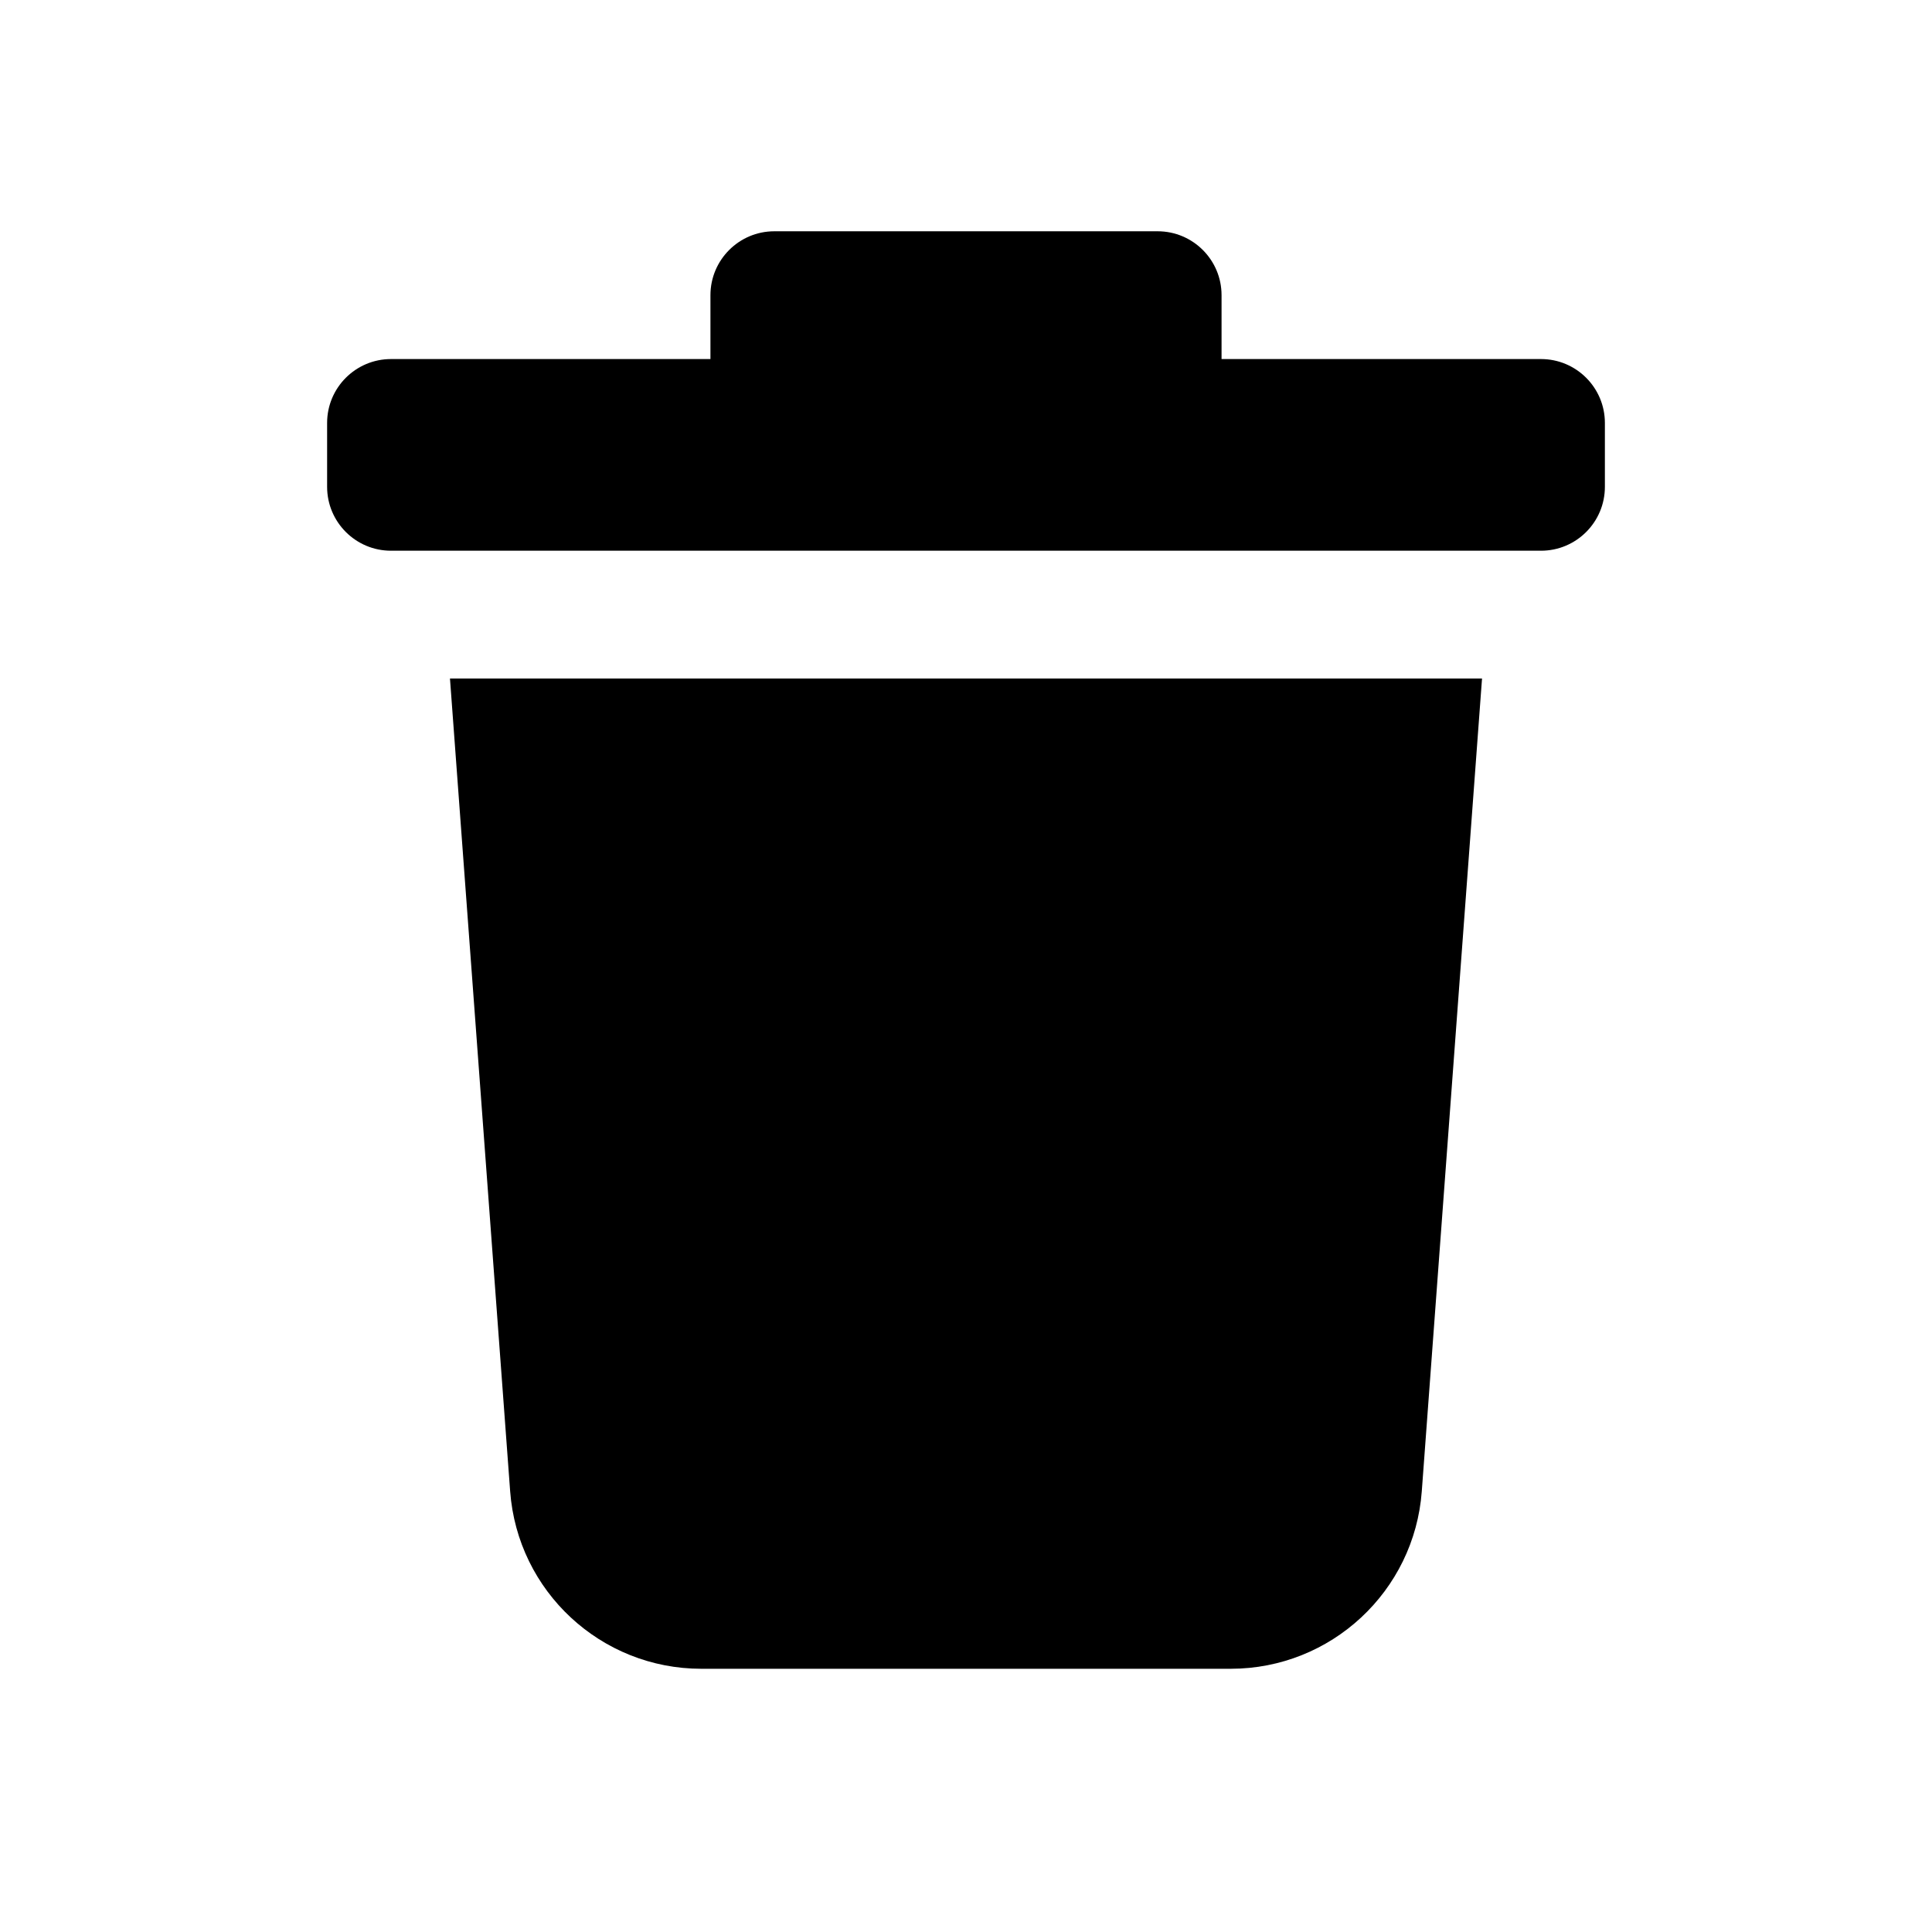
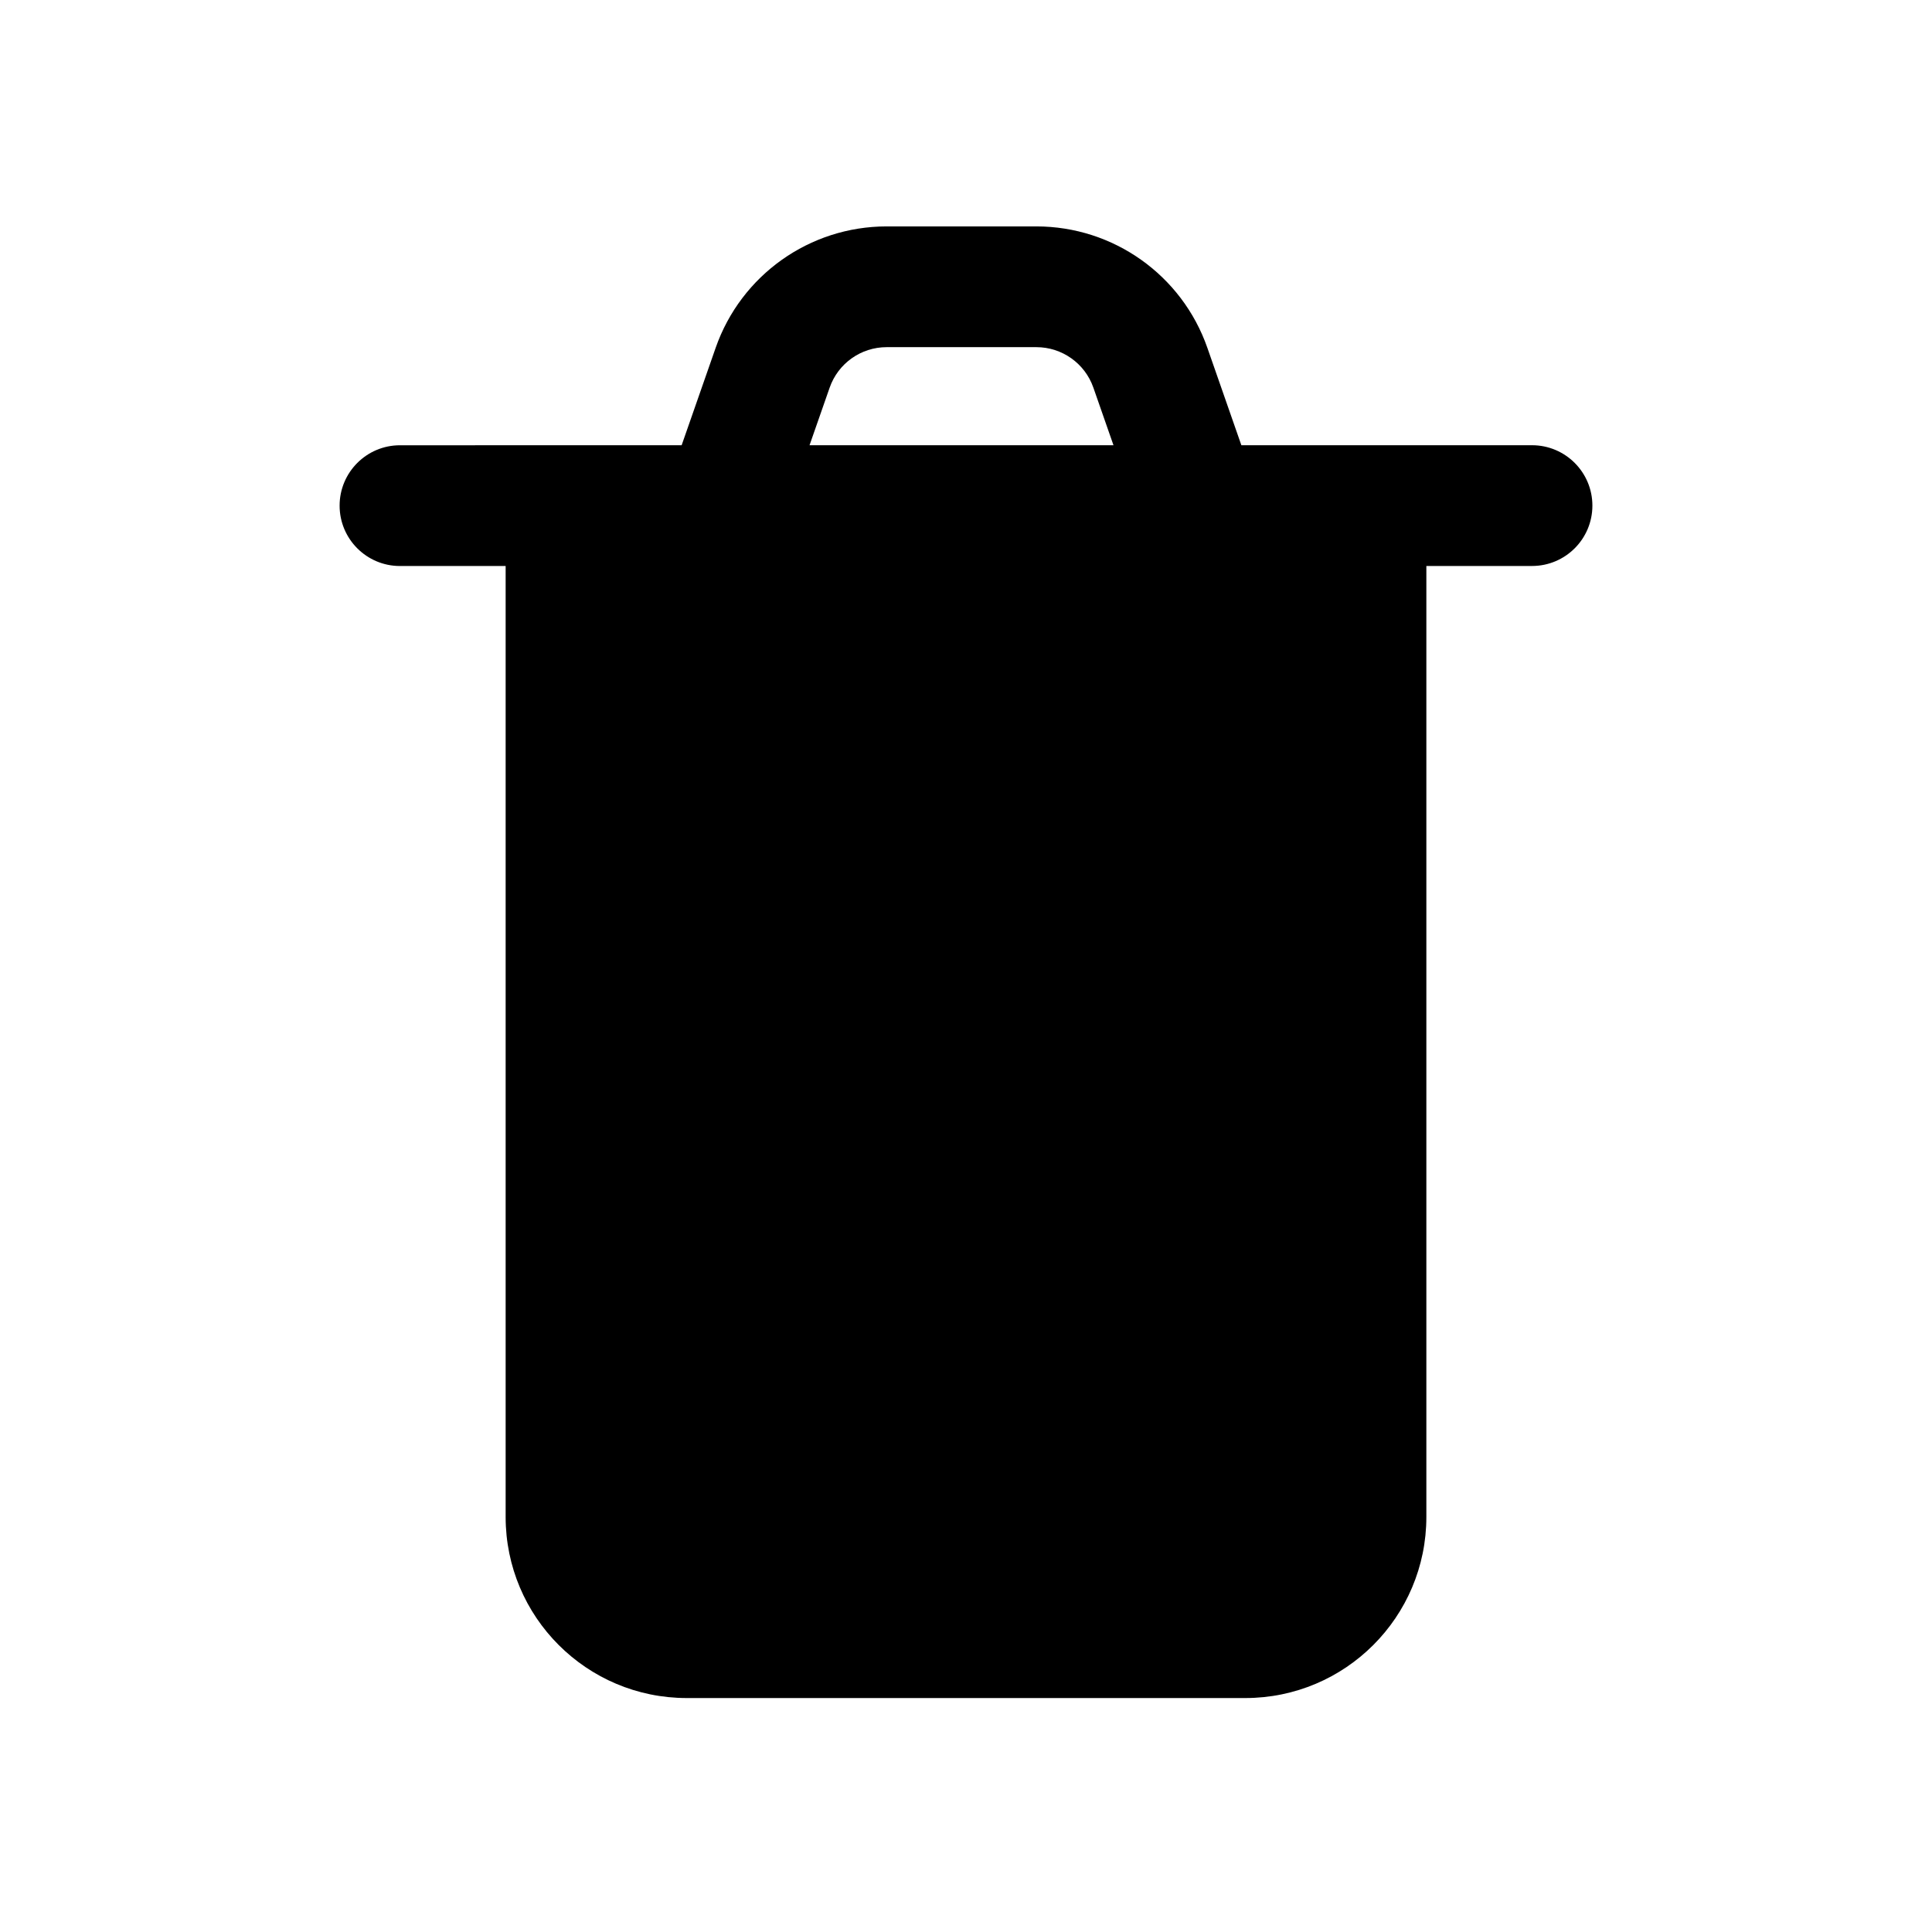
- <svg xmlns="http://www.w3.org/2000/svg" width="800px" height="800px" viewBox="-3.12 -3.12 30.24 30.24" fill="none">
-   <g id="SVGRepo_bgCarrier" stroke-width="0" />
-   <g id="SVGRepo_tracerCarrier" stroke-linecap="round" stroke-linejoin="round" />
-   <g id="SVGRepo_iconCarrier">
-     <path d="M8 1.5V2.5H3C2.448 2.5 2 2.948 2 3.5V4.5C2 5.052 2.448 5.5 3 5.5H21C21.552 5.5 22 5.052 22 4.5V3.5C22 2.948 21.552 2.5 21 2.5H16V1.5C16 0.948 15.552 0.5 15 0.5H9C8.448 0.5 8 0.948 8 1.5Z" fill="currentColor" />
-     <path d="M3.923 7.5H20.077L19.134 20.222C19.018 21.788 17.713 23 16.143 23H7.857C6.286 23 4.981 21.788 4.865 20.222L3.923 7.5Z" fill="currentColor" />
-   </g>
+ <svg xmlns="http://www.w3.org/2000/svg" width="256" height="256" viewBox="0 0 256 256" fill="none">
+   <path d="M137.324 30C147.529 30 156.618 36.454 159.982 46.089L164.488 58.996L203 58.995C207.418 58.995 211 62.577 211 66.995C211 71.413 207.418 74.995 203 74.995H189V201C189 214.255 178.255 225 165 225H91C77.745 225 67 214.255 67 201V74.999L53 75C48.582 75 45.001 71.419 45 67.001C45 62.583 48.582 59 53 59L90.32 58.998L94.828 46.089C98.192 36.454 107.281 30 117.486 30H137.324ZM117.486 46C114.085 46 111.055 48.152 109.934 51.363L107.267 58.998L147.542 58.996L144.877 51.363C143.756 48.152 140.726 46 137.324 46H117.486Z" fill="black" />
</svg>
